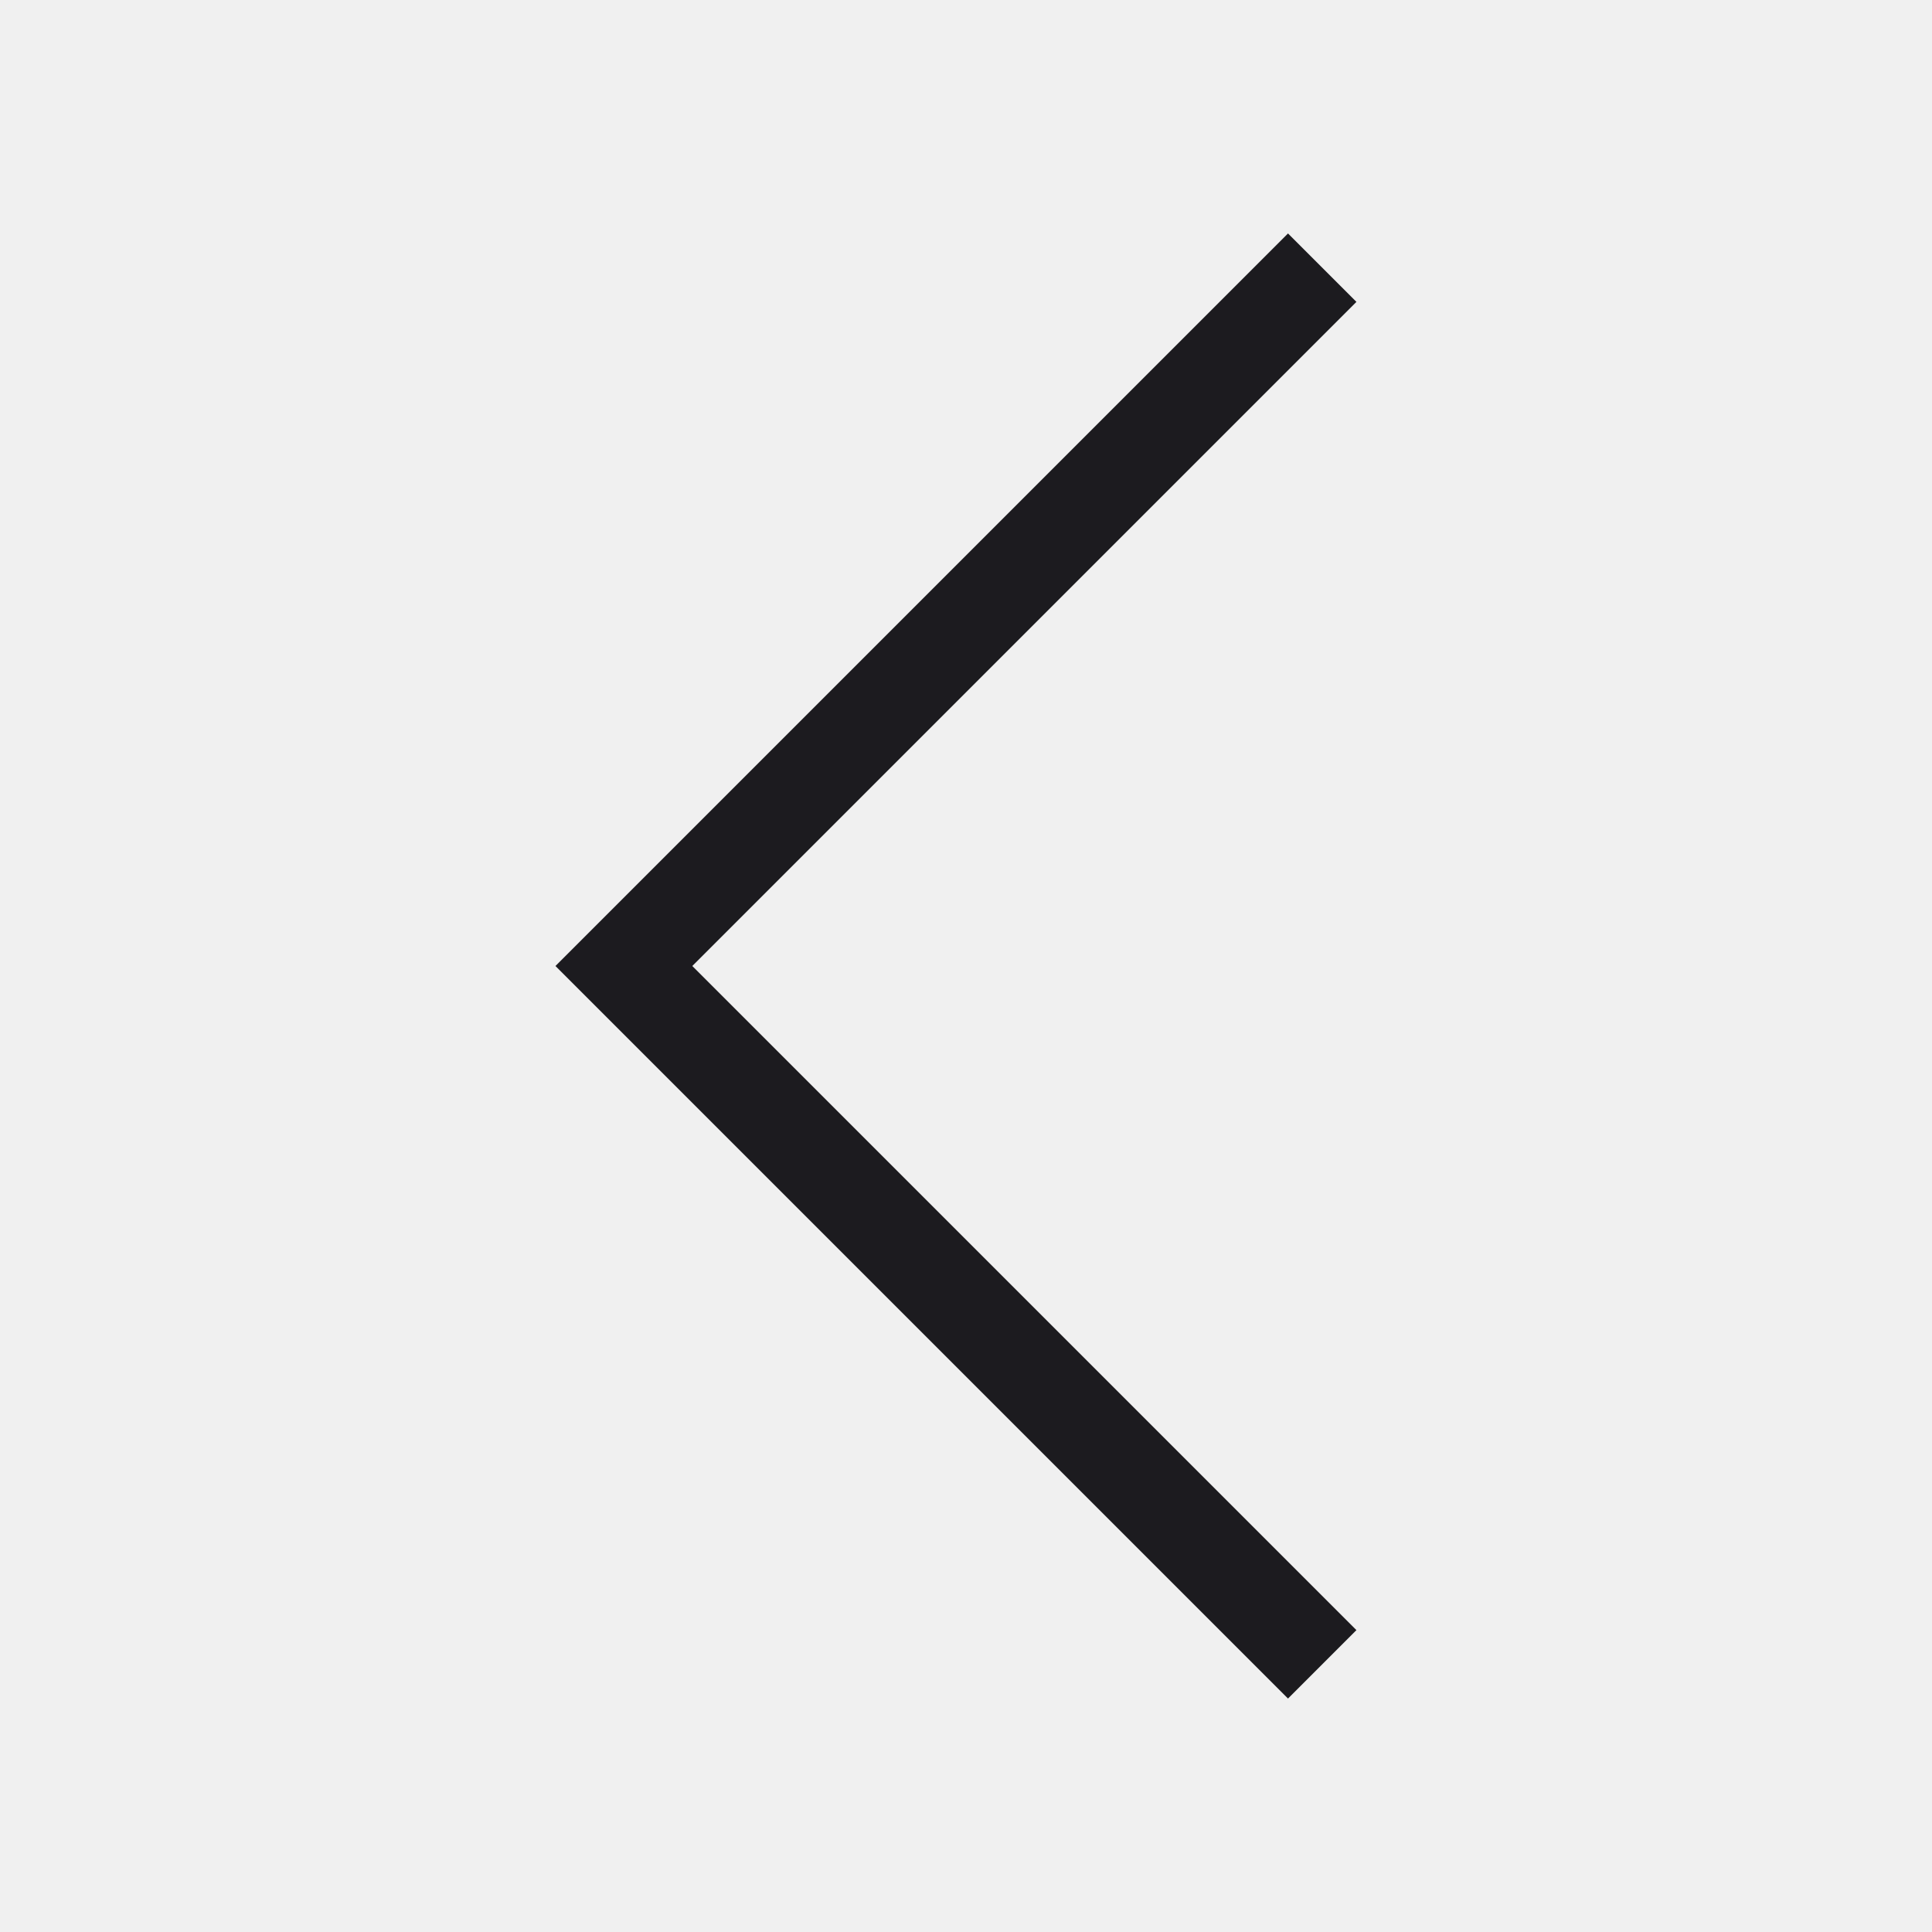
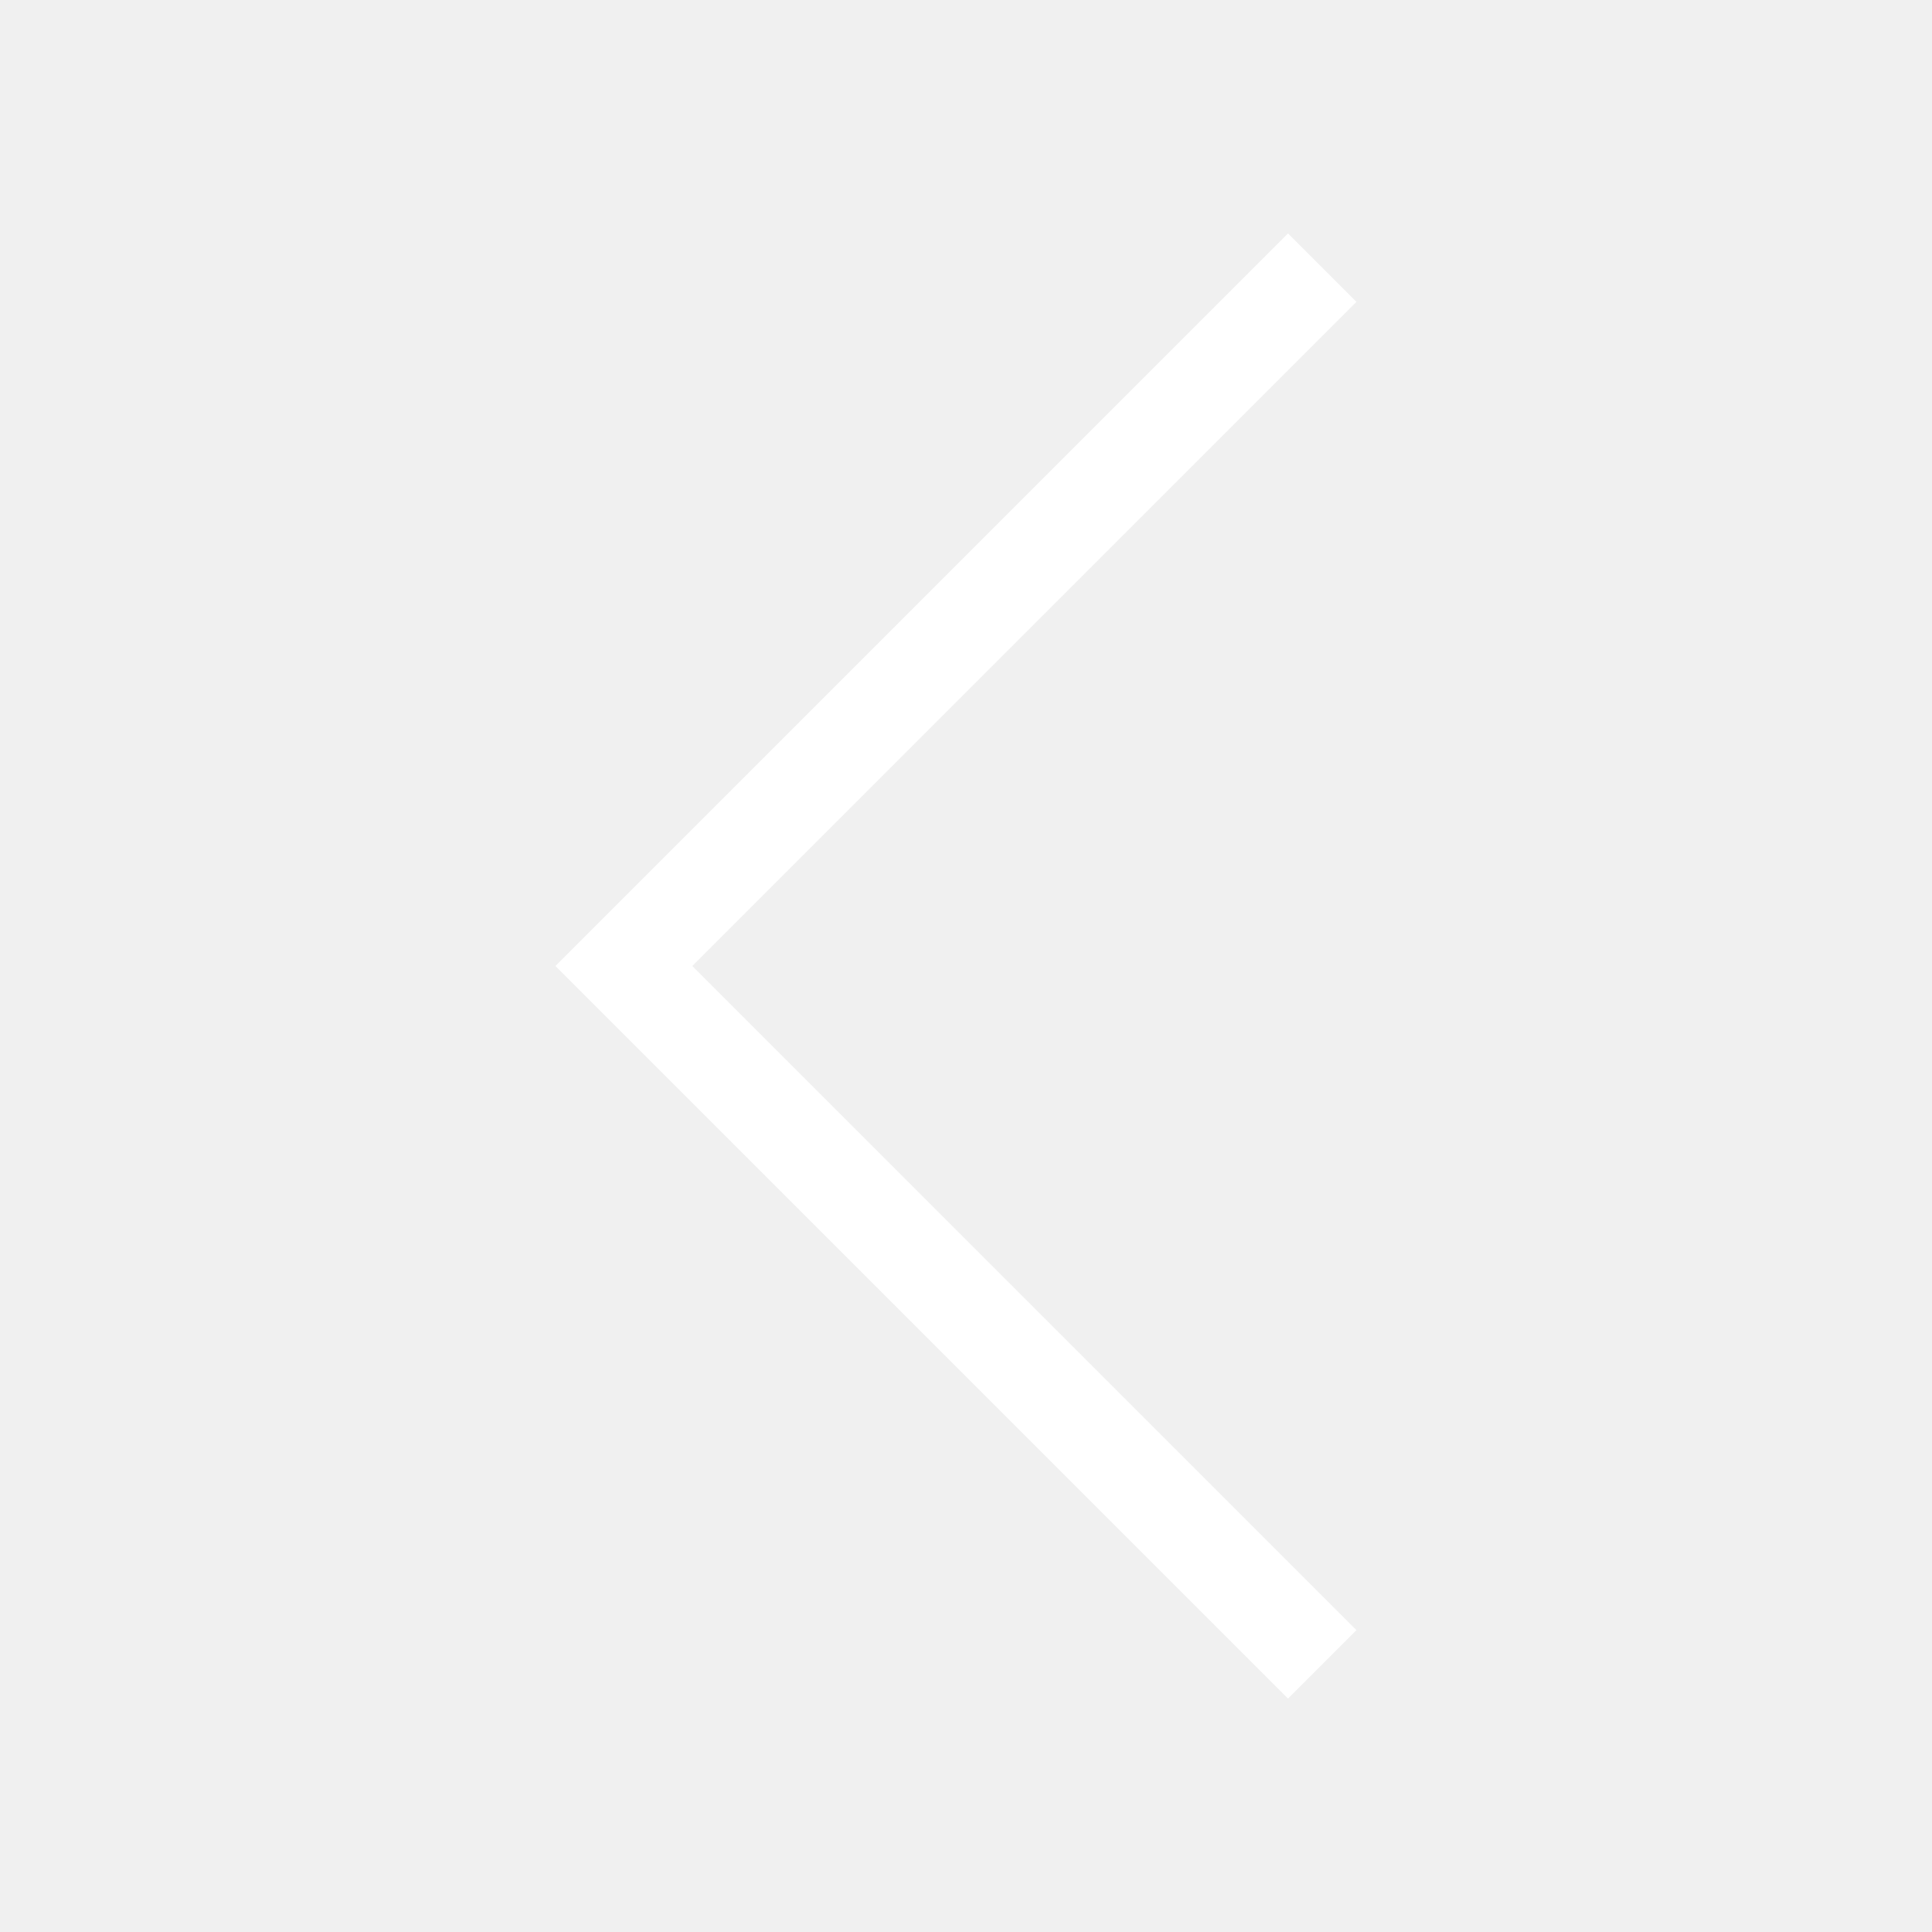
<svg xmlns="http://www.w3.org/2000/svg" width="24" height="24" viewBox="0 0 24 24" fill="none">
  <mask id="mask0_1307_588" style="mask-type:alpha" maskUnits="userSpaceOnUse" x="0" y="0" width="24" height="24">
    <rect width="24" height="24" fill="#D9D9D9" />
  </mask>
  <g mask="url(#mask0_1307_588)">
-     <path d="M16 21.1L6.9 12L16 2.9L16.85 3.75L8.6 12L16.85 20.25L16 21.1Z" fill="#1C1B1F" />
+     <path d="M16 21.1L6.9 12L16 2.9L16.85 3.75L8.6 12L16.85 20.25L16 21.1Z" fill="#FFFFFF" />
  </g>
</svg>
